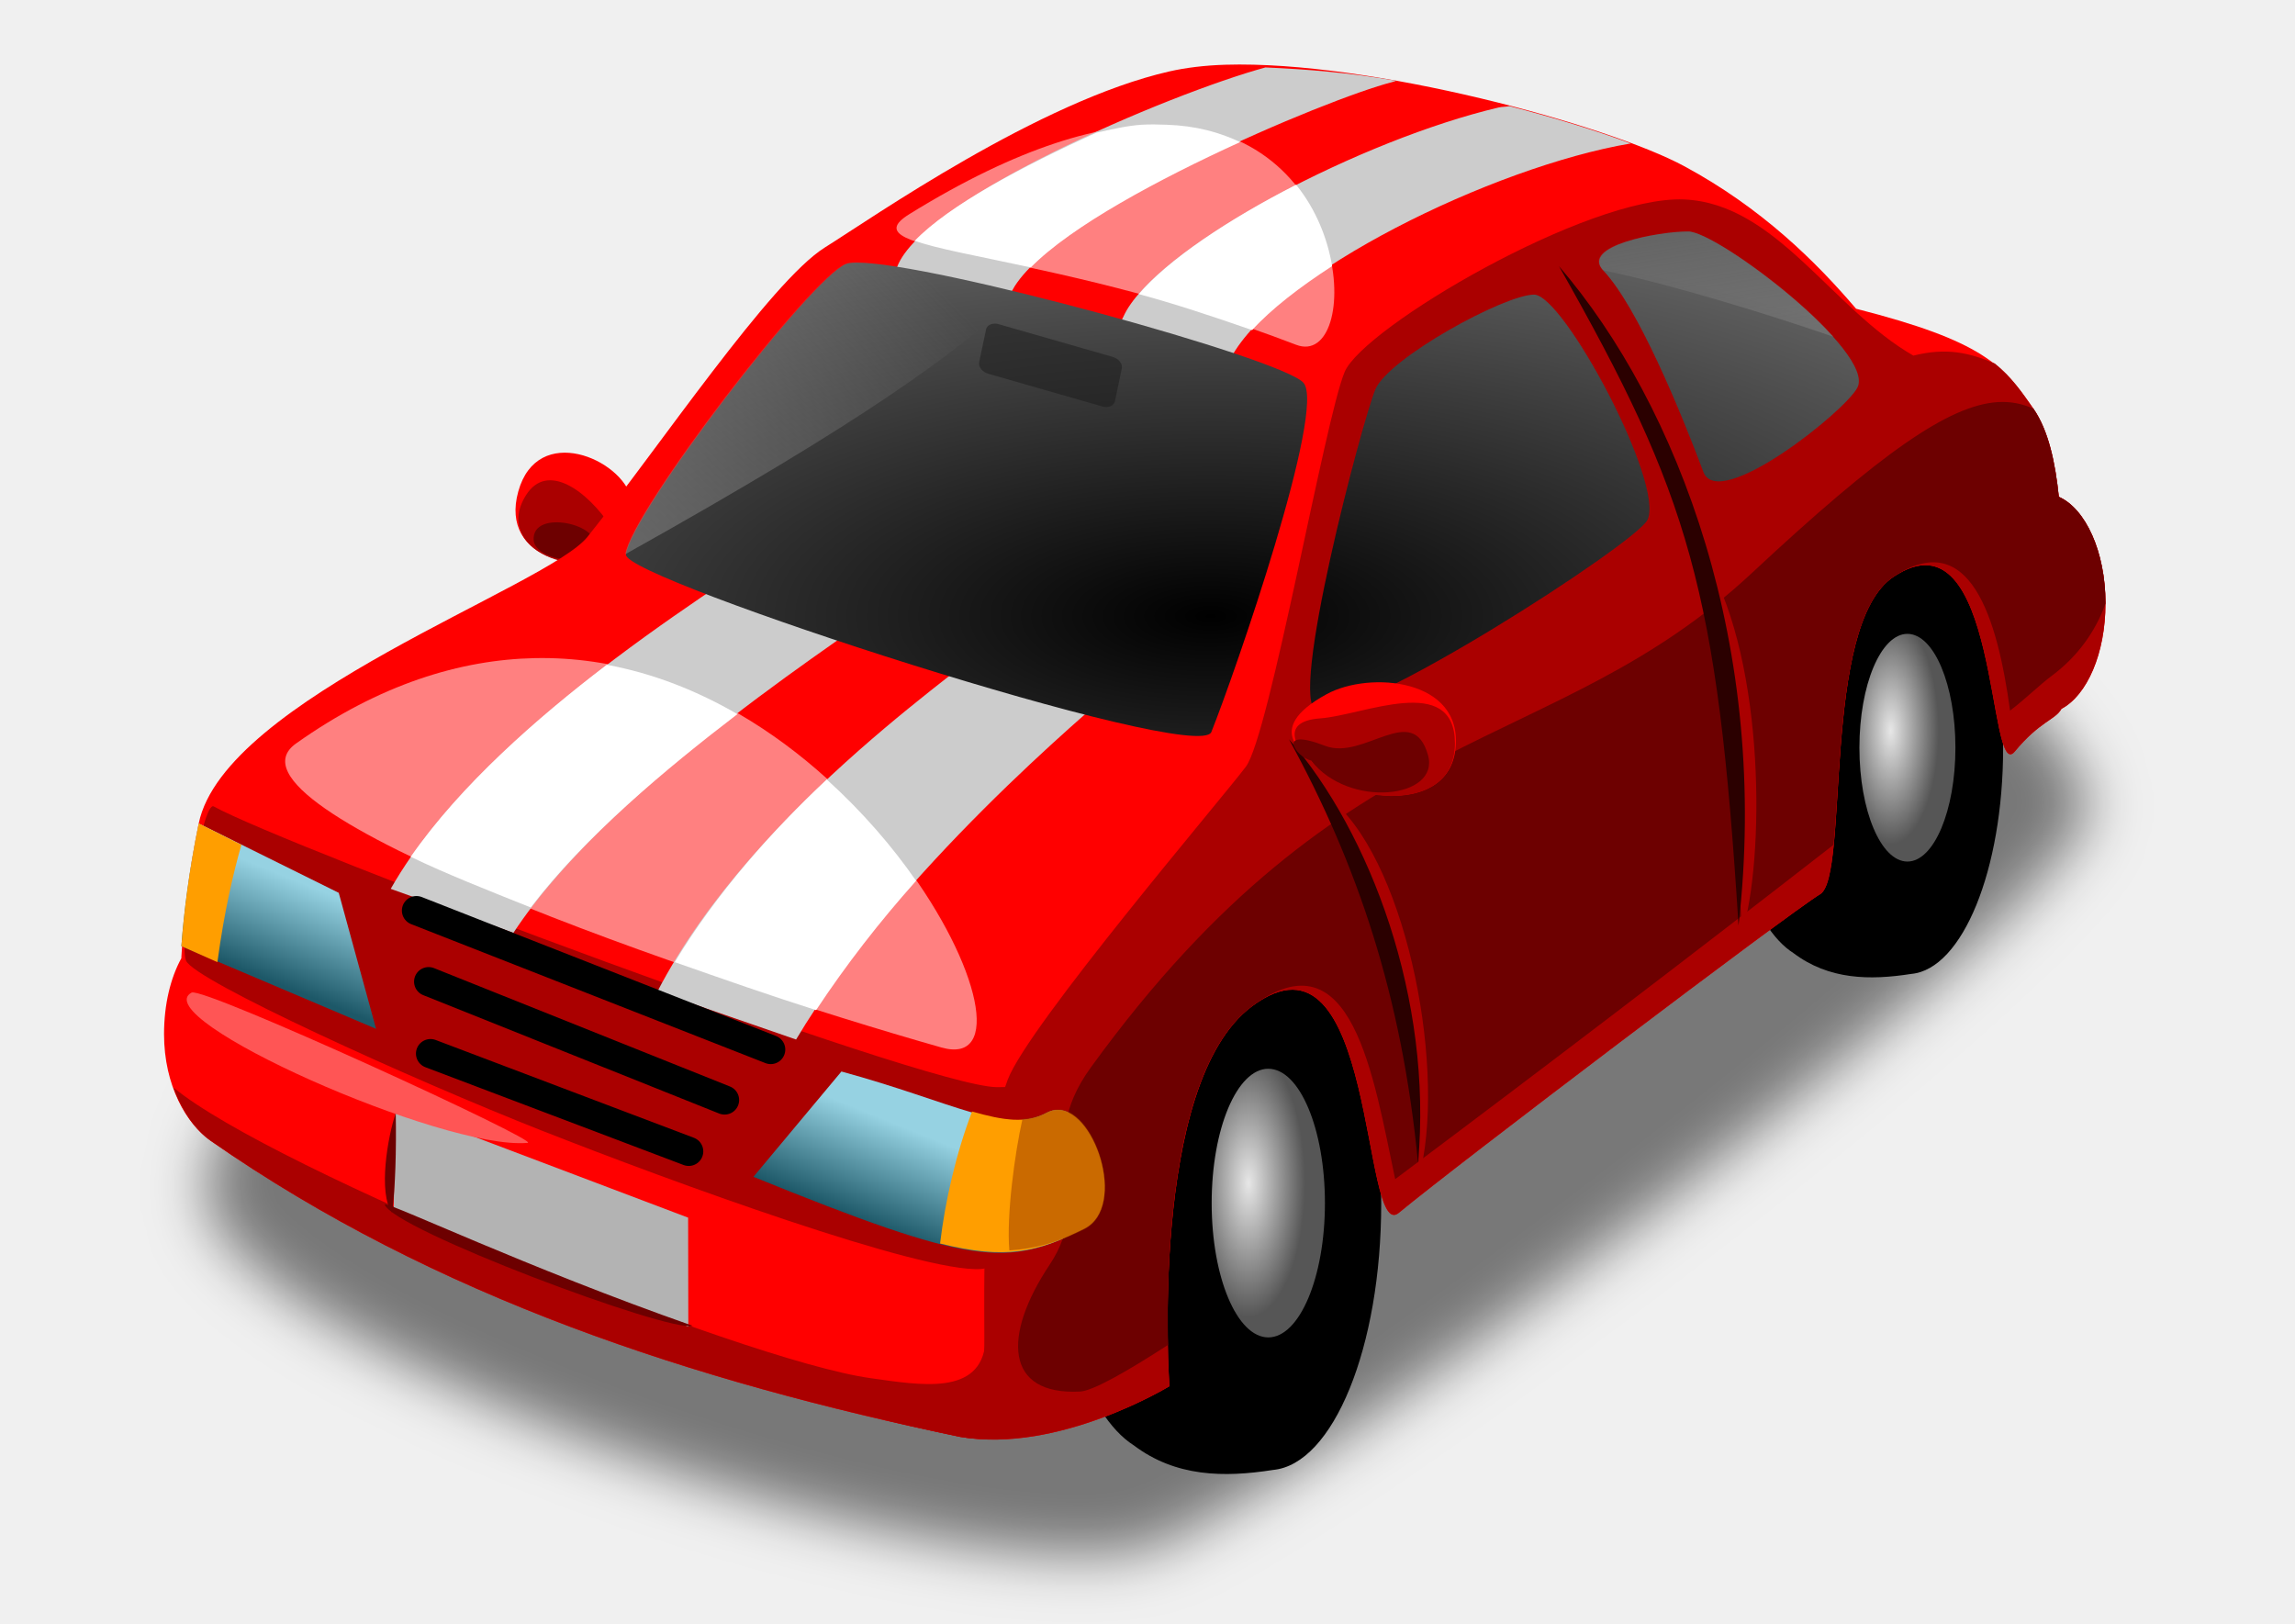
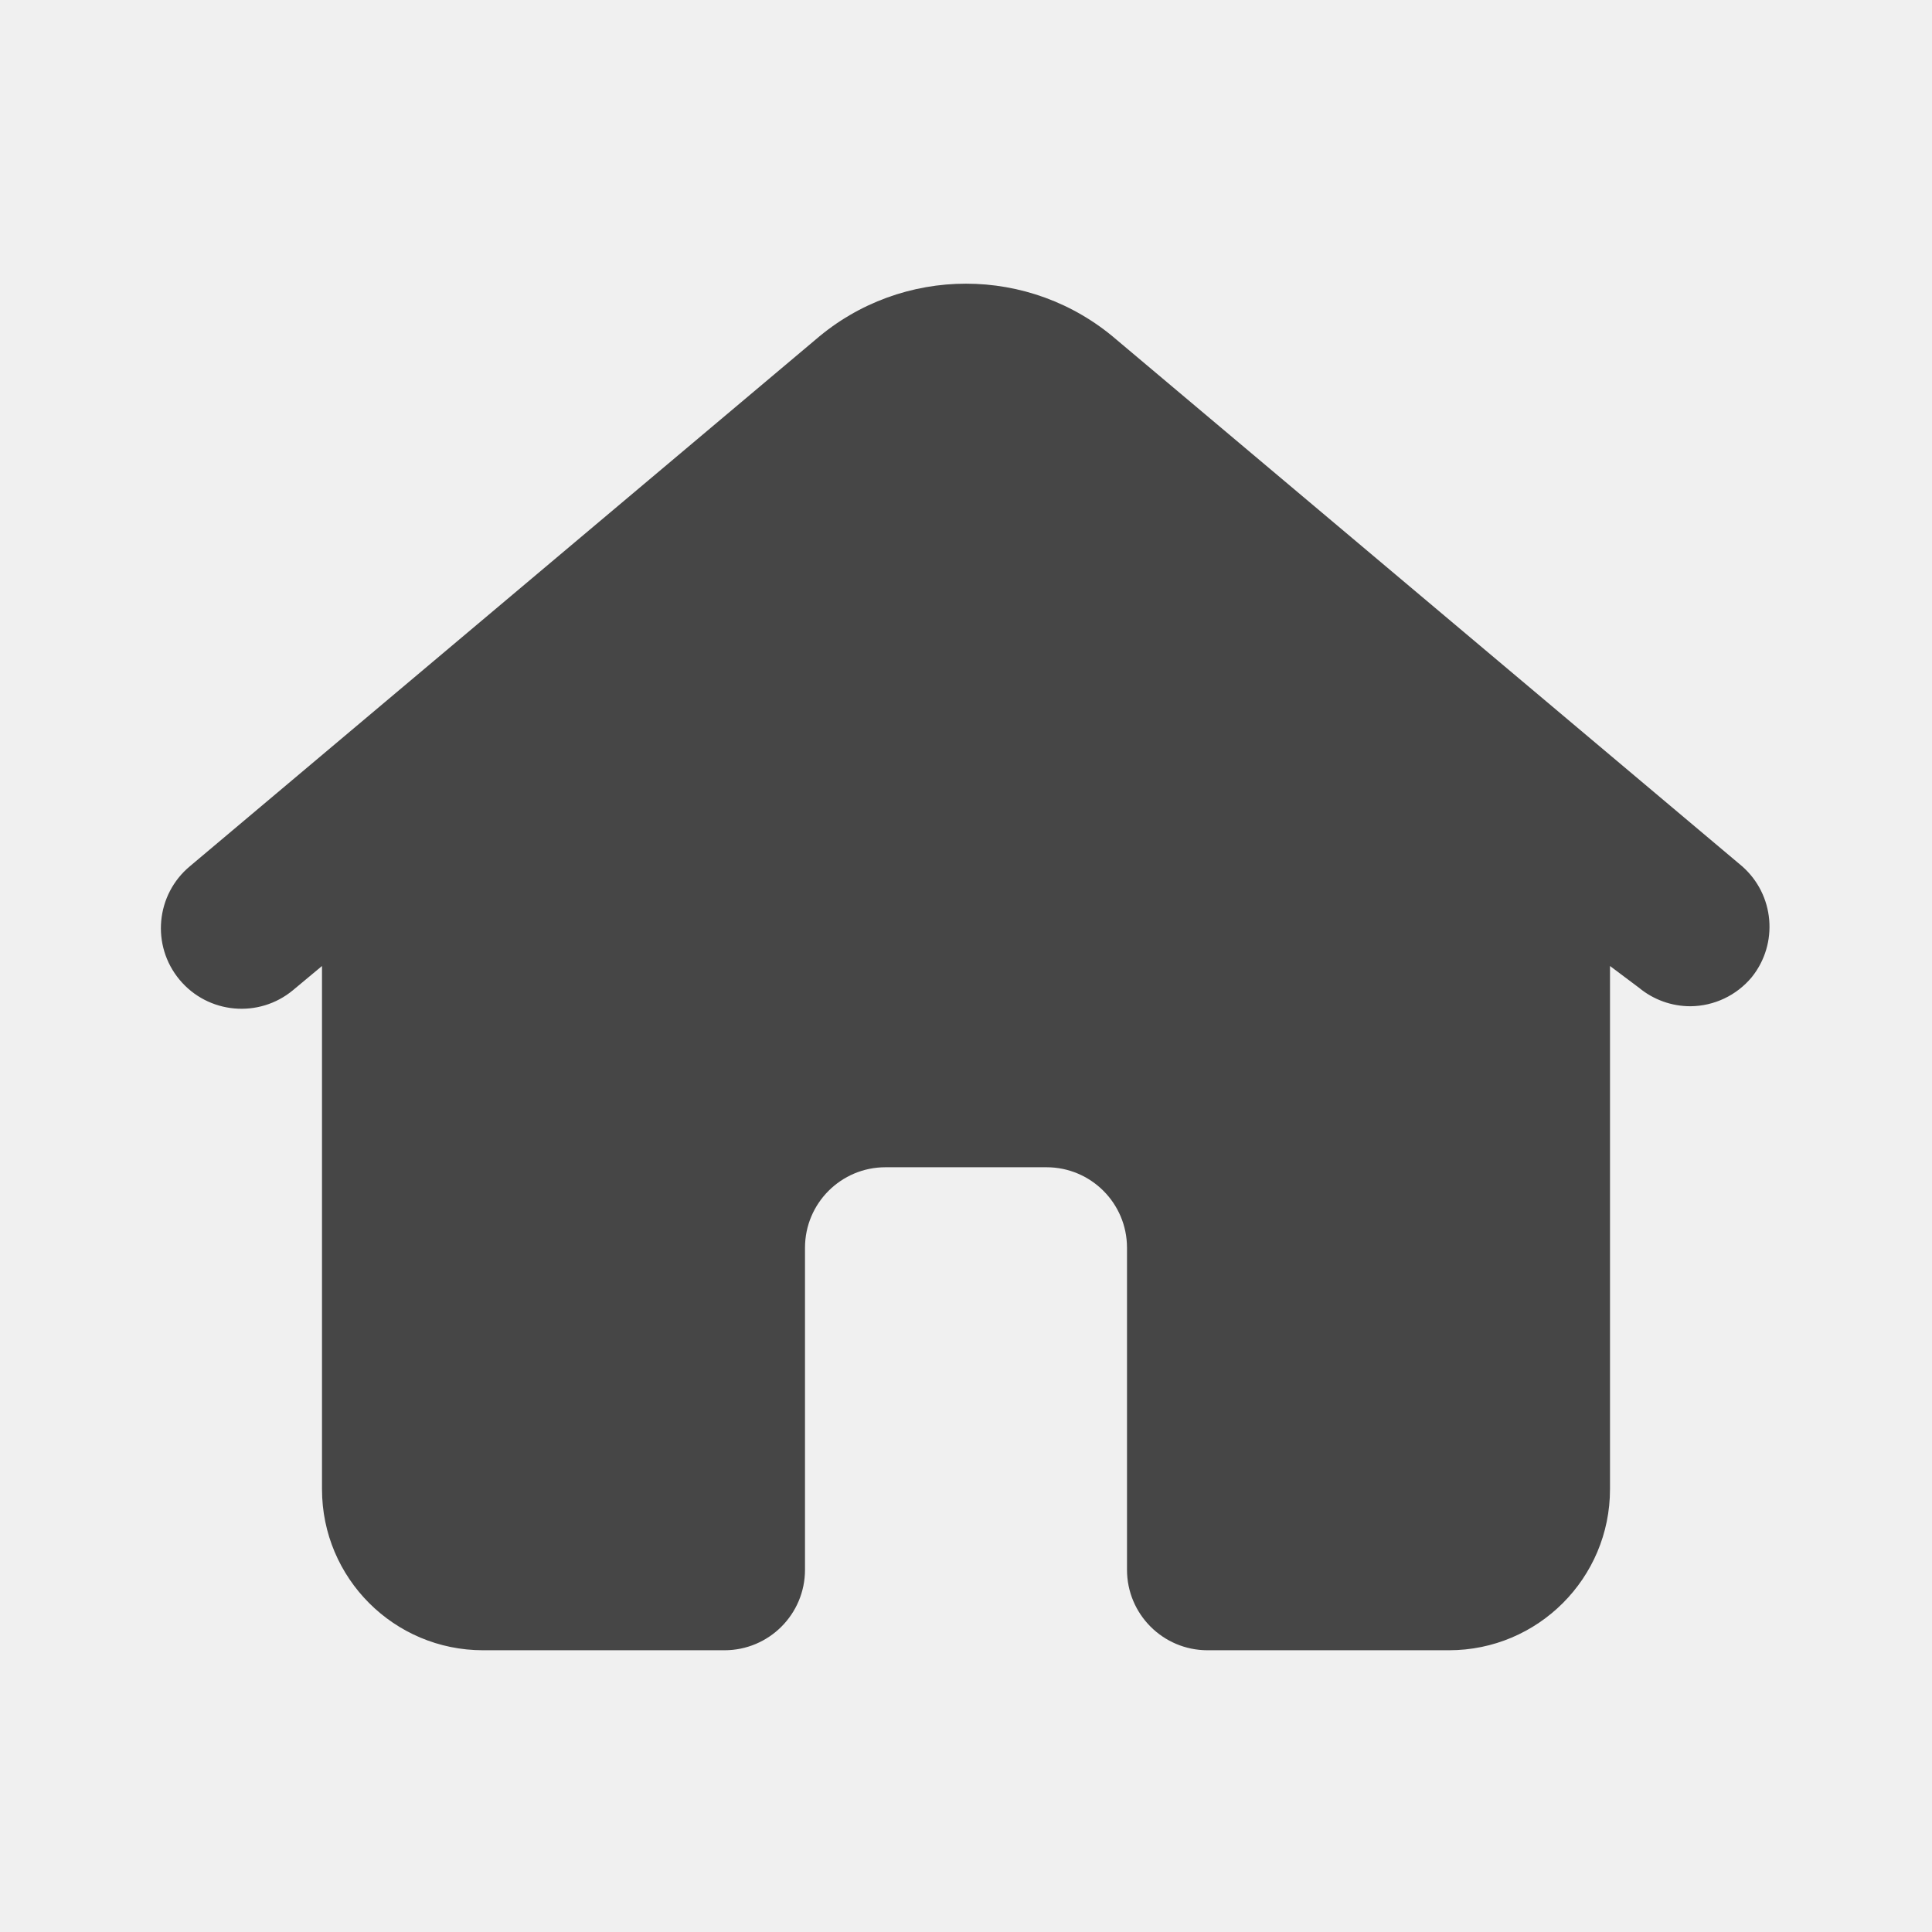
- <svg xmlns="http://www.w3.org/2000/svg" xmlns:xlink="http://www.w3.org/1999/xlink" width="350.66" height="248" viewBox="0 0 1052.362 744.094">
-   <defs>
-     <radialGradient id="a" gradientUnits="userSpaceOnUse" cy="-15.034" cx="22.682" gradientTransform="matrix(1 0 0 2.37143 0 19.952)" r="3.243">
-       <stop stop-color="#e7e7e7" offset="0" />
-       <stop stop-color="#565656" offset="1" />
-     </radialGradient>
-     <radialGradient id="c" gradientUnits="userSpaceOnUse" cy="30.67" cx="25.501" gradientTransform="matrix(1.55222 0 0 .6192 -14.018 5.14)" r="15.188">
-       <stop offset="0" />
-       <stop stop-color="#5e5e5e" offset="1" />
-     </radialGradient>
-     <radialGradient xlink:href="#a" id="f" gradientUnits="userSpaceOnUse" gradientTransform="matrix(1 0 0 2.37143 0 19.952)" cx="22.682" cy="-15.034" r="3.243" />
-     <radialGradient xlink:href="#a" id="g" gradientUnits="userSpaceOnUse" gradientTransform="matrix(1 0 0 2.37143 0 19.952)" cx="22.682" cy="-15.034" r="3.243" />
-     <radialGradient xlink:href="#c" id="i" gradientUnits="userSpaceOnUse" gradientTransform="matrix(29.1164 0 0 11.61495 -339.17 200.348)" cx="25.501" cy="30.67" r="15.188" />
-     <linearGradient id="b" y2="35.871" gradientUnits="userSpaceOnUse" x2="10.783" gradientTransform="matrix(1.04306 0 0 1.04306 -1.034 -1.279)" y1="33.647" x1="11.685">
-       <stop stop-color="#96d2e2" offset="0" />
-       <stop stop-color="#1d5868" offset="1" />
-     </linearGradient>
-     <linearGradient id="d">
-       <stop stop-color="#666" offset="0" />
-       <stop stop-color="#ababab" stop-opacity="0" offset="1" />
-     </linearGradient>
-     <linearGradient xlink:href="#b" id="h" gradientUnits="userSpaceOnUse" gradientTransform="matrix(19.56562 0 0 19.56562 -95.62 79.961)" x1="11.685" y1="33.647" x2="10.783" y2="35.871" />
-     <linearGradient xlink:href="#d" id="j" gradientUnits="userSpaceOnUse" gradientTransform="matrix(19.56562 0 0 19.56562 -95.62 79.961)" x1="22.901" y1="27.156" x2="21.304" y2="16.709" />
-     <linearGradient xlink:href="#d" id="k" gradientUnits="userSpaceOnUse" gradientTransform="matrix(19.56562 0 0 19.56562 -95.62 79.961)" x1="9.65" y1="29.287" x2="20.748" y2="18.285" />
-     <filter id="e" color-interpolation-filters="sRGB">
-       <feGaussianBlur stdDeviation=".573" />
-     </filter>
-   </defs>
-   <g transform="translate(151.895 -274.138)">
-     <path d="M131.391 525.191c-14.52 13.473-54.467 6.046-45.645-25.747 8.822-31.793 47.57-14.891 51.867 3.143-2.893 12.167-5.581 12.756-6.221 22.605z" fill="red" />
-     <path d="M131.391 525.191c-15.597 16.706-57.979 1.242-42.087-24.085 9.721-15.493 28.094-2.041 39.129 14.646-2.893 12.166 3.598-.41 2.957 9.439z" fill="#a00" />
-     <path d="M4.902 37.413c-.088 2.787 13.92 8.038 18.822 7.254 2.332-.373 19.696-13.492 19.213-15.097-2.94-9.803-37.8.368-38.035 7.843z" transform="matrix(22.69597 0 0 22.69597 -168.698 -28.511)" opacity=".5" filter="url(#e)" />
-     <g color="#000">
-       <path d="M681.793 507.108c-24.166 0-43.832 46.613-43.832 103.922 0 48.01 13.85 88.19 32.52 100.035 16.26 12.253 34.928 12.54 54.082 9.544 23.367-2.147 42.064-47.629 42.064-103.569 0-57.309-19.664-103.922-43.832-103.922-18.117 10.33-23.59 3.623-41.004-6.01z" enable-background="accumulate" />
-       <path d="M27.058-14.548a3.243 7.691 0 11-6.487 0 3.243 7.691 0 116.487 0z" transform="matrix(6.78678 0 0 6.78678 561.119 715.627)" fill="url(#f)" enable-background="accumulate" />
-     </g>
-     <g color="#000">
-       <path d="M381.365 696.173c-28.51 0-51.712 54.995-51.712 122.608 0 56.643 16.34 104.045 38.367 118.022 19.183 14.455 41.207 14.794 63.805 11.26 27.57-2.534 49.627-56.193 49.627-122.191 0-67.614-23.2-122.608-51.712-122.608-21.376 12.187-27.833 4.275-48.377-7.09z" enable-background="accumulate" />
-       <path d="M27.058-14.548a3.243 7.691 0 11-6.487 0 3.243 7.691 0 116.487 0z" transform="matrix(8.00704 0 0 8.00704 238.993 942.184)" fill="url(#g)" enable-background="accumulate" />
-     </g>
-     <path d="M119.911 525.041c-5.31 10.076-26.593 4.821-27.1-3.335-.916-14.797 32.48-6.873 27.1 3.335z" fill="#6d0000" />
-     <path d="M410.022 303.735c-9.522.288-18.216 1.361-25.68 3.057-59.714 13.571-136.31 67.18-158.024 80.751-24.896 15.56-76.263 91.967-108.834 132.679-18.262 22.827-166.486 74.017-178.26 131.414-4.93 24.028-6.918 43.975-7.949 61.144-.012.193.011.42 0 .612-4.978 9.093-7.949 21.16-7.949 34.85 0 23.635 10.341 41.21 21.4 48.914 103.03 71.773 222.019 110.383 343.626 135.736 45.224 7.786 95.994-23.234 95.994-23.234s-9.862-138.737 37.908-174.255c57.199-42.528 50.007 109.066 67.257 94.77 26.764-22.179 179.64-137.987 193.207-146.13 13.571-8.143.283-123.288 33.629-145.518 48.857-32.572 42.933 95.517 55.64 80.096 11.467-13.917 18.587-14.451 21.399-19.566 11.74-6.193 20.178-25.423 20.178-48.302 0-23.635-9.062-43.425-21.4-48.913-1.612-15.62-4.71-30.36-11.616-40.354-13.806-19.977-23.054-31.026-81.335-45.863-18.589-21.816-43.593-46.408-78.877-65.41-35.04-18.889-143.667-48.489-210.333-46.482z" color="#000" fill="red" enable-background="accumulate" />
-     <path d="M383.123 331.253c-29.195-.983-67.784 9.896-118.005 40.965-30.063 18.599 58.462 14.25 177.314 59.92 29.964 11.515 28.275-97.936-59.31-100.885zM93.313 575.819c-33.964.695-71.172 11.97-109.446 39.131-41.614 29.533 187.148 108.584 295.926 139.405 55.853 15.825-39.315-181.55-186.484-178.536z" fill="#ff8080" />
-     <path d="M620.355 365.505c-44.06-1.881-147.186 58.733-155.686 79.129-9.065 21.755-34.41 166.476-45.287 180.982-10.878 14.504-99.742 118.646-109.17 143.451-13.783 36.269-10.11 109.27-10.856 127.07-.636 15.164-13.73 27.92-44.023 29.433 11.02 2.544 21.943 5.029 33.017 7.338 45.224 7.786 95.994-23.234 95.994-23.234s-9.862-138.737 37.908-174.256c57.199-42.528 50.007 109.066 67.257 94.771 26.764-22.18 179.64-137.987 193.207-146.13 13.57-8.143.283-123.289 33.629-145.518 48.857-32.572 42.933 95.517 55.64 80.096 11.467-13.917 18.587-14.452 21.399-19.567 11.74-6.192 20.178-25.422 20.178-48.301 0-23.635-9.062-43.425-21.4-48.914-1.612-15.62-4.71-30.36-11.616-40.354-5.498-7.955-10.294-14.86-17.732-20.787-11.758-4.956-22.119-7.41-37.34-3.605-37.414-21.384-62.896-69.798-105.122-71.6z" color="#000" fill="#a00" enable-background="accumulate" />
-     <path d="M335.89 758.034c-19.943 5.439.475 14.84-30.82 14.504-33.463-.36-326.352-110.595-358.972-128.725-5.012-2.784-16.317 61.643-12.691 70.709 3.626 9.065 103.343 54.39 163.174 77.96 59.83 23.569 174.05 65.268 201.254 63.456 27.195-1.814 72.522-97.904 38.073-97.904z" fill="#a00" />
-     <path d="M45.512 757.152l118.407 44.845M44.647 724.157l135.712 54.285" fill="none" stroke="#000" stroke-width="13.345" stroke-linecap="round" />
-     <path d="M-60.768 651.639c-4.484 21.858-6.755 40.099-7.949 56.251l89.27 37.91-17.12-62.37-64.202-31.795zm294.706 113.725l-40.354 48.302c100.635 40.812 116.07 41.506 151.634 23.845 21.585-10.72 2.042-63.456-17.12-53.194-19.162 10.263-42.243-4.795-94.16-18.954z" fill="url(#h)" />
-     <path d="M428.367 304.973c-44.008 11.978-160.504 61.376-169.366 92.936-4.252 15.147-51.531 118.699-56.25 126.566-4.72 7.866-130.26 77.305-175.48 157.137l56.252 20.178c45.788-69.75 160.448-140.62 173.032-151.634 12.586-11.012 44.185-125.004 56.863-144.907 22.506-35.33 143.142-85.92 173.033-93.548.732-.193 1.236-.386 1.834-.612-20.746-3.695-41.398-5.327-59.913-6.115zm111.891 17.731c-1.643.373-3.393.259-4.891.612-62.69 14.774-151.966 61.46-170.589 92.937-8.01 13.54-56.422 143.155-61.143 151.022-4.72 7.866-108.858 74.332-154.08 161.416l63.588 22.01C258.93 673.7 347.91 599.687 360.496 588.674c12.586-11.013 40.864-129.59 51.97-150.41 20.762-38.918 120.164-87.788 183.43-98.44-15.41-5.736-34.72-11.731-55.64-17.12z" fill="#ccc" />
-     <path d="M622.193 380.174c-13.571 0-49.521 6.596-38.859 17.965 15.75 16.794 35.263 64.094 45.858 92.324 6.942 18.5 65.225-27.896 70.653-38.754 8.143-16.285-64.079-71.537-77.65-71.537zM240.938 394.47c-2.29.014-3.801.174-4.892.612-16.067 6.372-98.25 113.977-100.886 133.29-1.513 11.089 262.293 96.649 268.408 81.32 10.857-27.143 52.879-148.524 42.188-160.193-10.326-11.273-170.48-55.235-204.836-55.028zm310.613 14.674c-13.572 0-66.681 29.06-72.76 43.412-5.965 14.08-40.21 143.55-26.903 147.353 19 5.428 146.205-76.577 151.633-87.435 8.143-16.285-38.4-103.33-51.97-103.33z" fill="url(#i)" />
-     <path d="M-72.385 772.702c4.026 11.193 10.369 19.755 17.12 24.457 103.03 71.774 222.019 110.383 343.627 135.736 9.288 1.6 18.857 1.07 28.125 0-2.7-29.592-14.867-63.45-16.508-43.411-2.028 24.753-29.868 19.664-52.582 16.508-59.313-8.234-274.73-95.853-319.767-133.294z" color="#000" fill="#a00" enable-background="accumulate" />
-     <path d="M29.48 781.613l-.893 48.115 135.141 52.662-.085-50.013L29.48 781.613z" fill="#b3b3b3" />
-     <path d="M39.063 691.574L201.52 755.3" fill="none" stroke="#000" stroke-width="13.345" stroke-linecap="round" />
-     <path d="M764.04 458.432c-22.346 1.498-53.664 23.344-112.502 78.262-91.333 85.247-185.91 64.9-303.26 226.84-27.264 37.624 2.906 57.765-18.85 90.4-21.757 32.636-20.49 59.99 13.959 58.176 5.852-.307 21.343-9.102 40.354-21.4-.878-38.078 1.034-127.43 38.52-155.302 45.844-34.085 55.594 32.093 65.598 79.309C553.949 765.273 623 712.677 688.85 661.425c3.638-36.68 2.343-106.116 27.514-122.897 35.004-23.336 47.68 18.97 53.444 61.361 7.36-5.616 13.093-11.454 19.316-16.114 11.573-8.666 19.852-20.05 24.457-33.018v-.612c-.158-23.36-9.17-42.862-21.399-48.302-1.613-15.62-4.71-30.36-11.617-40.354-4.992-2.308-10.519-3.459-16.509-3.057h-.015z" fill="#6d0000" />
-     <path d="M-60.768 651.639c-4.484 21.858-6.755 40.099-7.949 56.251l16.509 7.337c3.183-23.654 7.531-41.811 11.005-53.798l-19.564-9.791zM331.76 783.094c-1.19.174-2.471.582-3.669 1.223-9.451 5.062-19.893 3.5-34.24-.612-7.366 19.133-12.411 41.359-14.675 60.531 29.95 7.495 44.573 3.933 66.034-6.725 20.236-10.05 4.406-57.04-13.451-54.417z" fill="#ff9e00" />
-     <path d="M622.193 380.174c-13.571 0-49.793 6.363-39.131 17.73 33.143 7.089 73.44 19.477 105.776 30.573-19.35-21.795-57.174-48.302-66.645-48.302z" fill="url(#j)" />
-     <path d="M240.656 394.242c-2.29.014-3.8.174-4.891.612-16.068 6.372-98.25 113.977-100.886 133.29 111.49-62.302 150.825-91.69 181.975-119.883-33.34-8.125-63.447-14.095-76.199-14.018z" fill="url(#k)" />
-     <path d="M-64.037 729.184c5.315-2.867 160.52 68.315 154.108 68.896-38.86 3.52-175.432-57.394-154.108-68.896z" fill="#f55" />
-     <path d="M371.512 331.253c-6.59.44-13.335 2.028-20.788 3.668-33.72 15.363-67.543 33.271-83.154 49.525 9.702 3.555 28.137 6.83 53.194 12.229 18.74-19.085 58.917-40.56 95.994-57.475-9.496-4.52-20.401-7.503-33.63-7.948-3.649-.116-7.67-.265-11.617 0zm70.925 27.514c-31.393 16.014-58.665 34.387-72.148 50.136 16.205 4.362 33.59 10.107 51.97 16.509 8.805-9.707 21.895-19.773 36.685-29.349-2.06-12.306-7.197-25.794-16.508-37.296zM126.328 578.873c-31.961 24.351-66.926 55.04-89.878 88.046 16.118 7.785 35.128 15.276 55.028 23.233 24.49-32.239 61.806-63.431 94.77-88.657-18.328-10.606-38.31-18.64-59.92-22.622zm100.886 52.582c-24.93 23.388-50.612 52.057-69.702 83.766 22.312 7.84 43.927 15.381 64.81 22.01 13.66-20.686 29.278-40.768 45.858-59.309-10.851-15.69-24.68-31.712-40.966-46.469z" fill="#fff" />
-     <path d="M631.14 532.244c8.602 48.944 12.823 110.925 15.739 169.848 10.494-34.365 10.674-123.322-15.738-169.848z" fill="#a00" />
-     <path d="M562.972 396.116c59.878 105.575 72.677 148.116 82.323 302.268 14.588-126.883-27.417-238.427-82.323-302.268z" fill="#2b0000" />
-     <path d="M460.2 642.147c22.177 56.182 39.974 119.976 38.365 172.562 13.21-47.94-4.712-142.33-38.366-172.562z" fill="#a00" />
-     <path d="M439.153 612.997c31.228 57.088 51.74 117.26 59.181 194.276 6.875-75.091-21.907-151.38-59.181-194.276z" fill="#2b0000" />
-     <path d="M449.3 622.751c10.737 17.894 62.63 26.841 66.209-5.368 3.579-32.21-39.367-35.788-59.05-25.051-31.3 17.073-7.158 28.63-7.158 30.42z" fill="red" />
-     <path d="M449.3 622.751c9.01 18.326 66.147 27.768 65.96-7.959-.17-32.406-42.148-12.732-61.765-11.35-20.151 1.42-9.376 15.793-4.195 19.31z" fill="#a00" />
-     <path d="M449.3 622.751c17.214 22.212 59.152 17.428 53.617-2.405-6.961-24.943-29.394 2.605-47.199-4.313-23.005-8.937-13.326 5.36-6.417 6.718z" fill="#6d0000" />
-     <rect transform="matrix(.96122 .27577 -.20533 .9787 0 0)" rx="5.27" ry="3.939" height="23.239" width="64.786" y="322.75" x="382.145" opacity=".5" color="#000" fill="#1a1a1a" enable-background="accumulate" />
-     <path d="M29.577 784.445c-3.665 10.564-8.204 36.737-1.658 45.764 1.48-12.199 1.962-28.39 1.658-45.764z" fill="#6d0000" />
-     <path d="M24.484 826.294c3.454 11.343 130.56 58.954 141.214 55.66C89.31 855.15 26.714 825.324 24.482 826.3z" fill="#6d0000" />
-     <path d="M332.057 782.844c-1.19.174-3.027.566-4.225 1.207-3.446 1.846-7.01 2.735-10.862 3.017-3.557 15.781-7.402 44.28-6.034 60.345 11.75-.78 22.277-3.636 34.397-9.655 20.236-10.05 4.58-57.537-13.276-54.914z" style="marker:none" opacity=".5" color="#000" fill="#963500" overflow="visible" enable-background="accumulate" />
-   </g>
+ <svg xmlns="http://www.w3.org/2000/svg" viewBox="0 0 24 24">
+   <path d="M21.76,12.14a1,1,0,0,1-.76.36,1,1,0,0,1-.64-.23L20,12V18.5a2,2,0,0,1-2,2H15a1,1,0,0,1-1-1v-4a1,1,0,0,0-1-1H11a1,1,0,0,0-1,1v4a1,1,0,0,1-1,1H6a2,2,0,0,1-2-2V12l-.36.3a1,1,0,0,1-1.28-1.54l7.77-6.54a2.86,2.86,0,0,1,3.74,0l7.77,6.54A1,1,0,0,1,21.76,12.14Z" fill="#464646" />
</svg>
